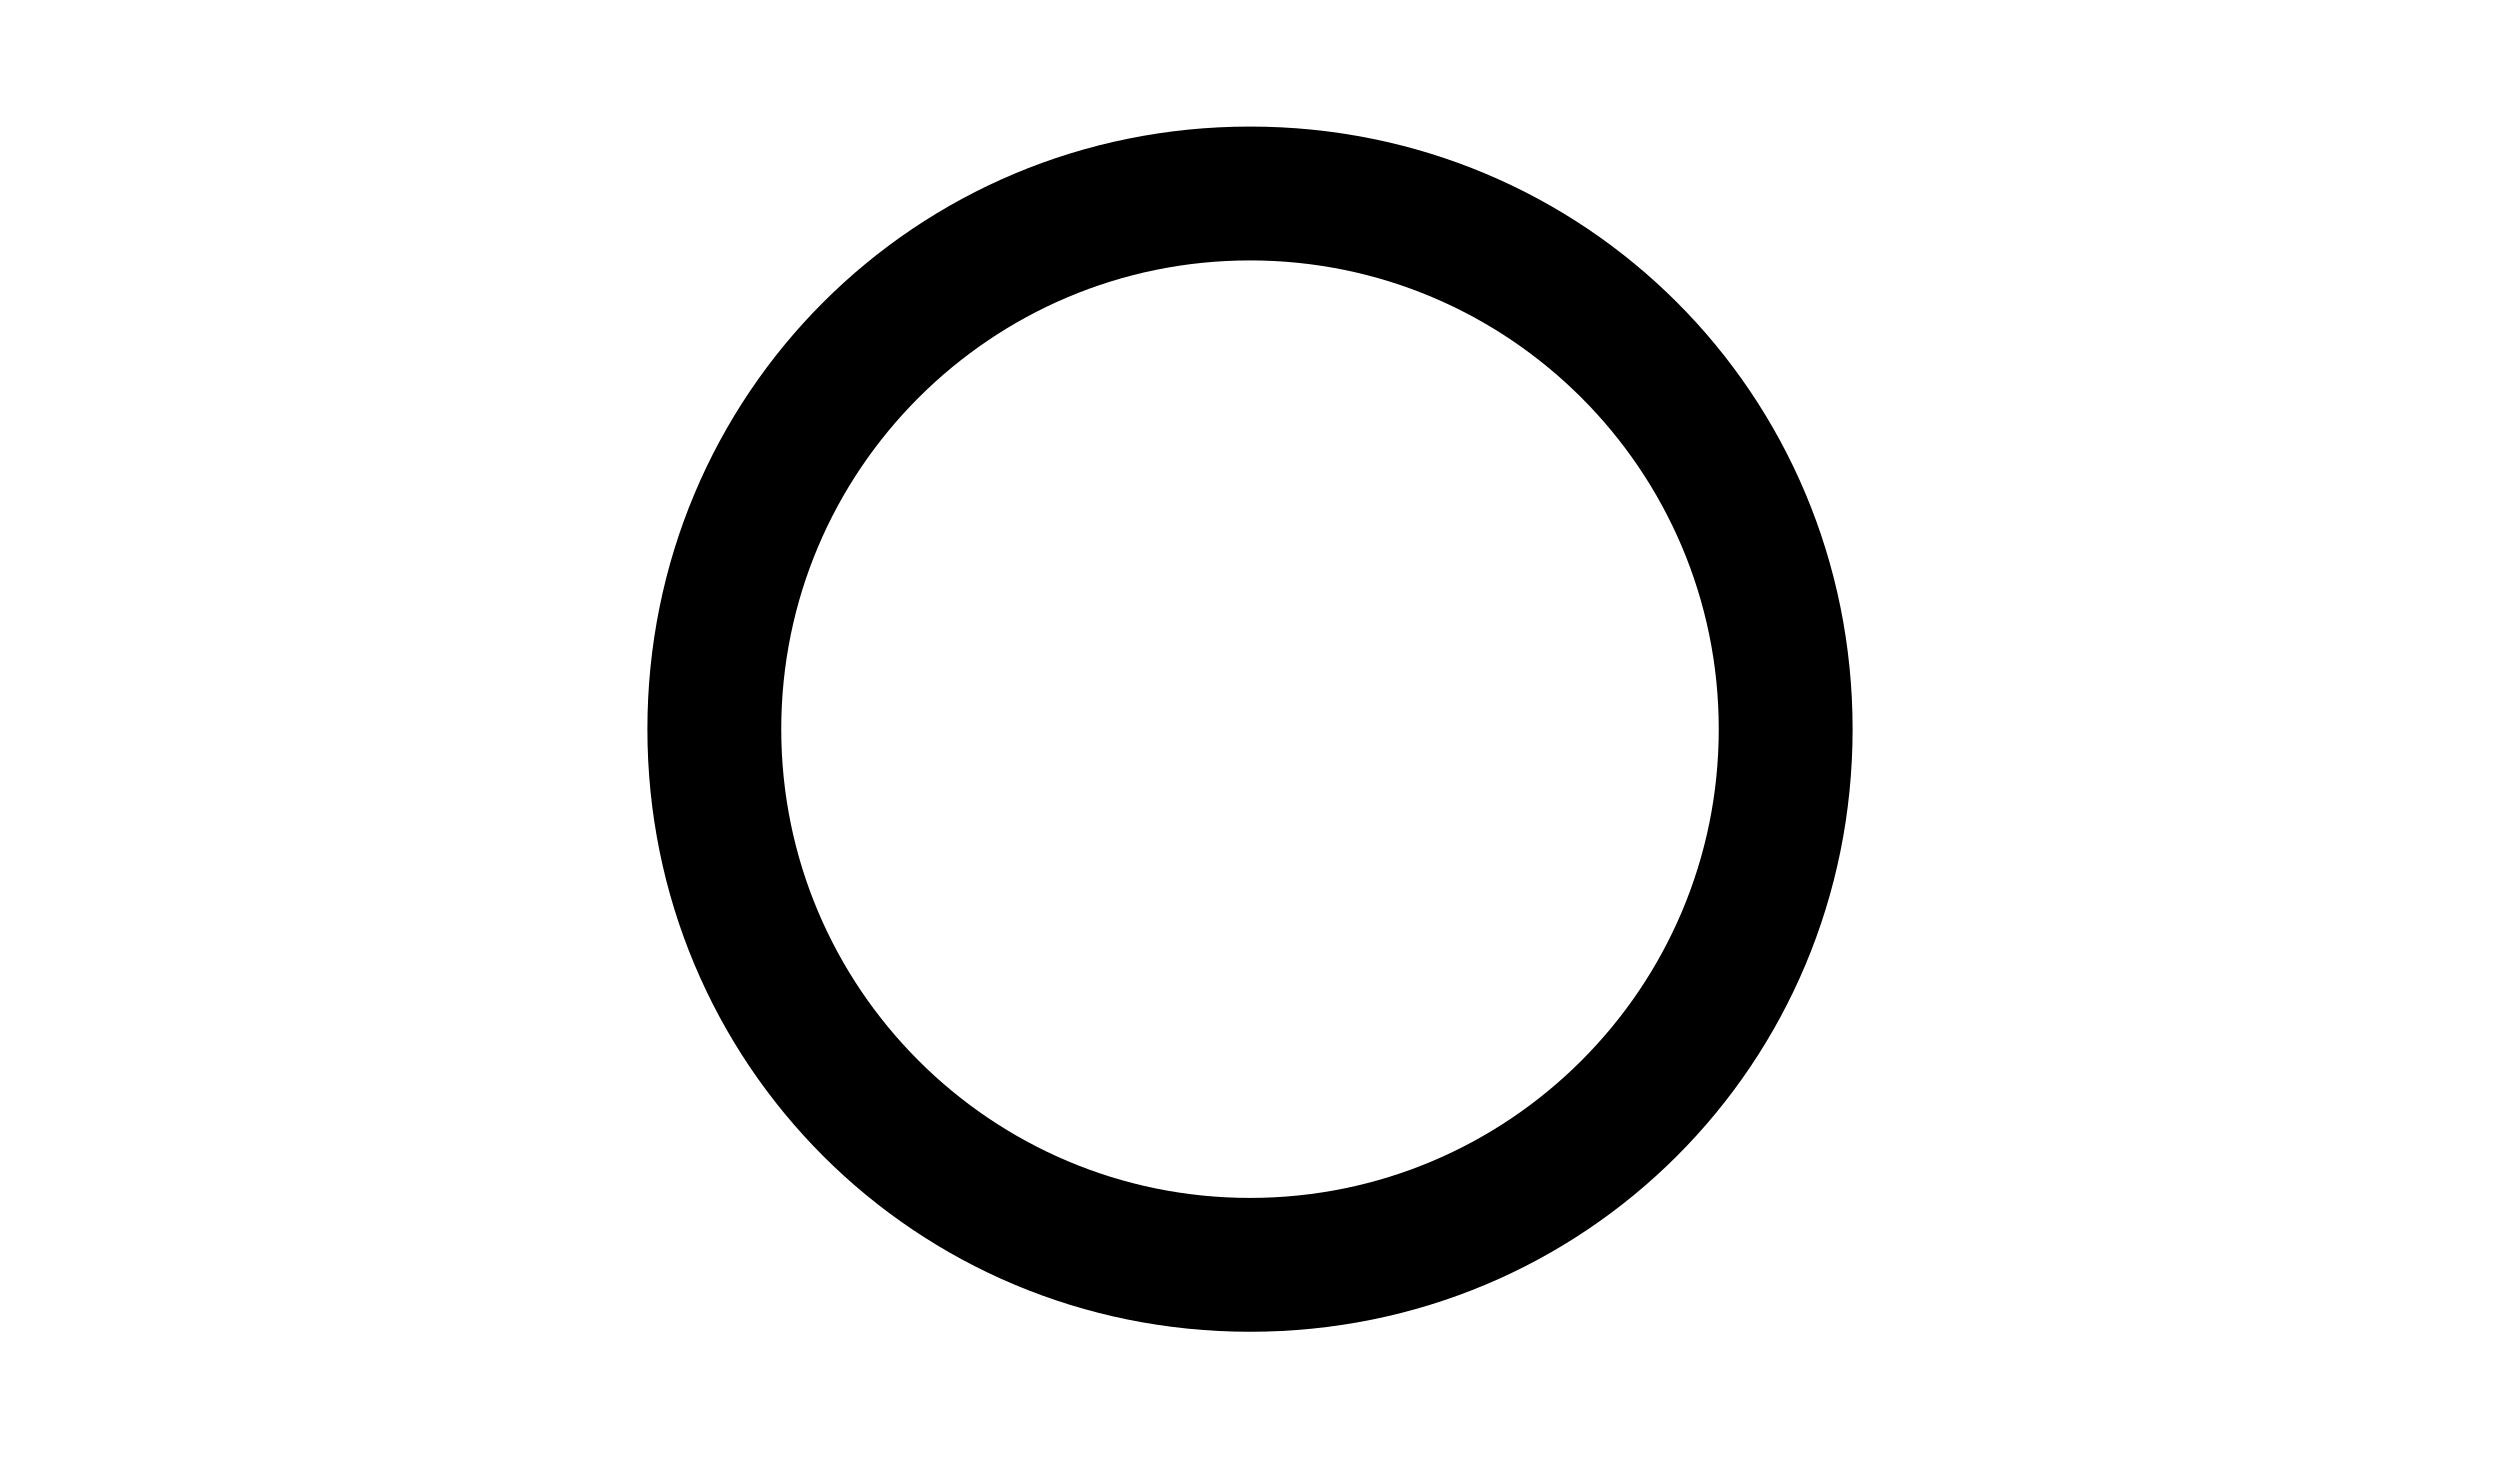
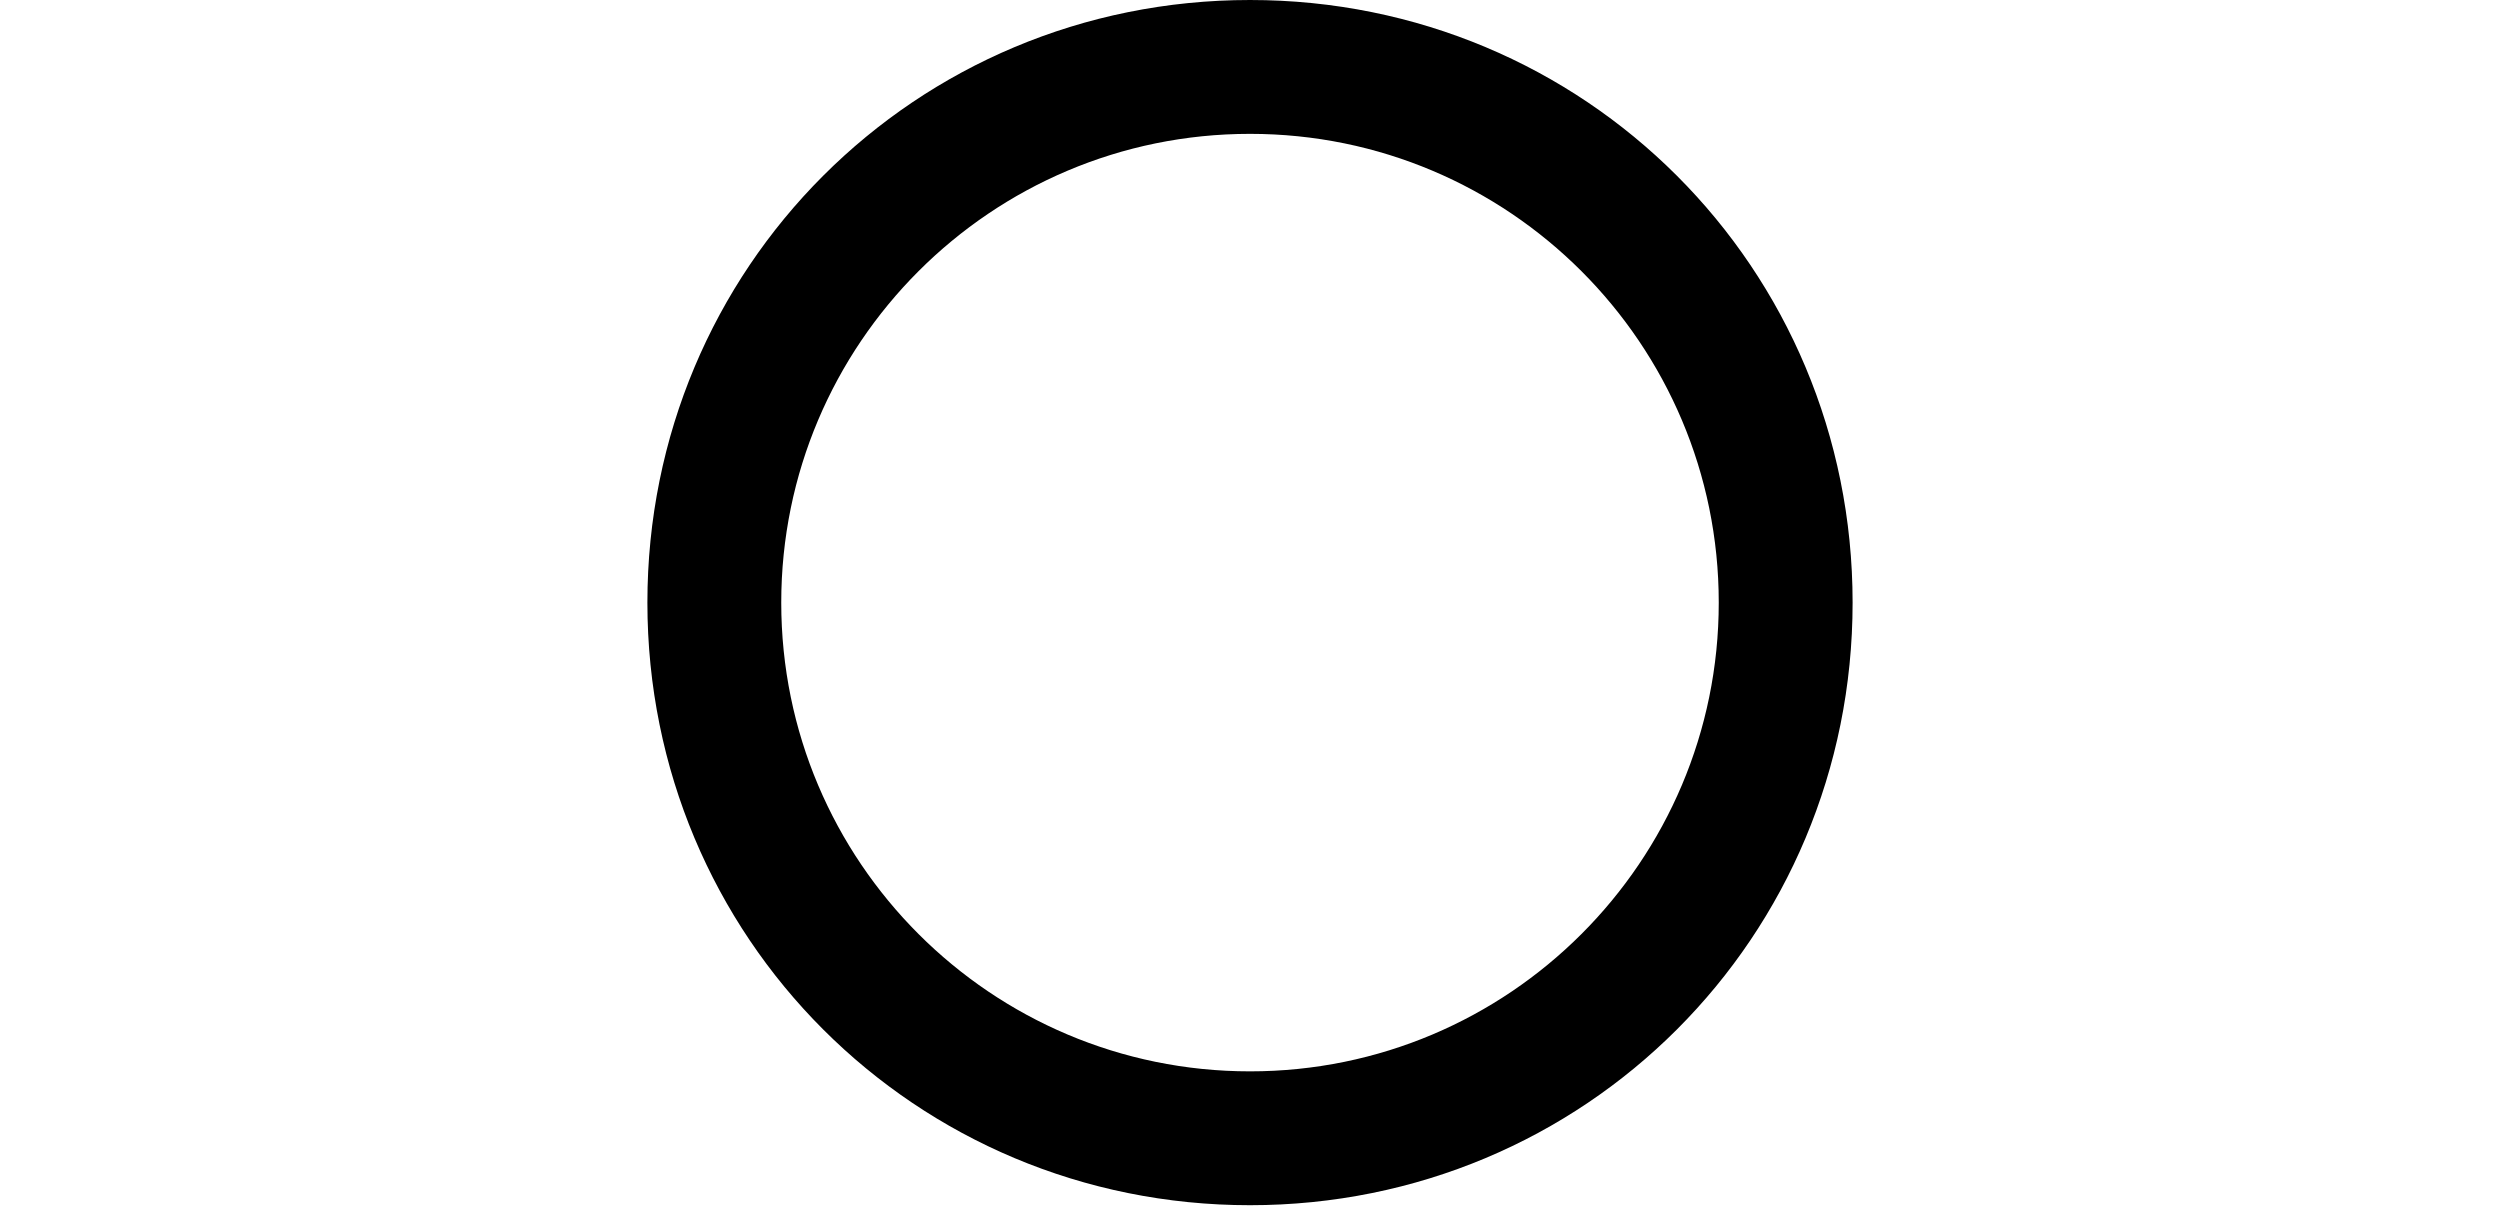
- <svg xmlns="http://www.w3.org/2000/svg" version="1.1" id="Layer_1" x="0px" y="0px" width="960px" height="560px" viewBox="0 0 960 560" enable-background="new 0 0 960 560" xml:space="preserve">
+ <svg xmlns="http://www.w3.org/2000/svg" version="1.1" id="Layer_1" x="0px" y="0px" width="960px" height="462.8px" viewBox="0 48.6 960 462.8" enable-background="new 0 48.6 960 462.8" xml:space="preserve">
  <g>
    <path d="M480,100c99.4,0,180,80.6,180,180s-80.6,180-180,180s-180-80.6-180-180S380.6,100,480,100 M480,48.6   c-128.6,0-231.4,102.9-231.4,231.4S351.4,511.4,480,511.4S711.4,408.6,711.4,280S608.6,48.6,480,48.6L480,48.6z" />
  </g>
</svg>
